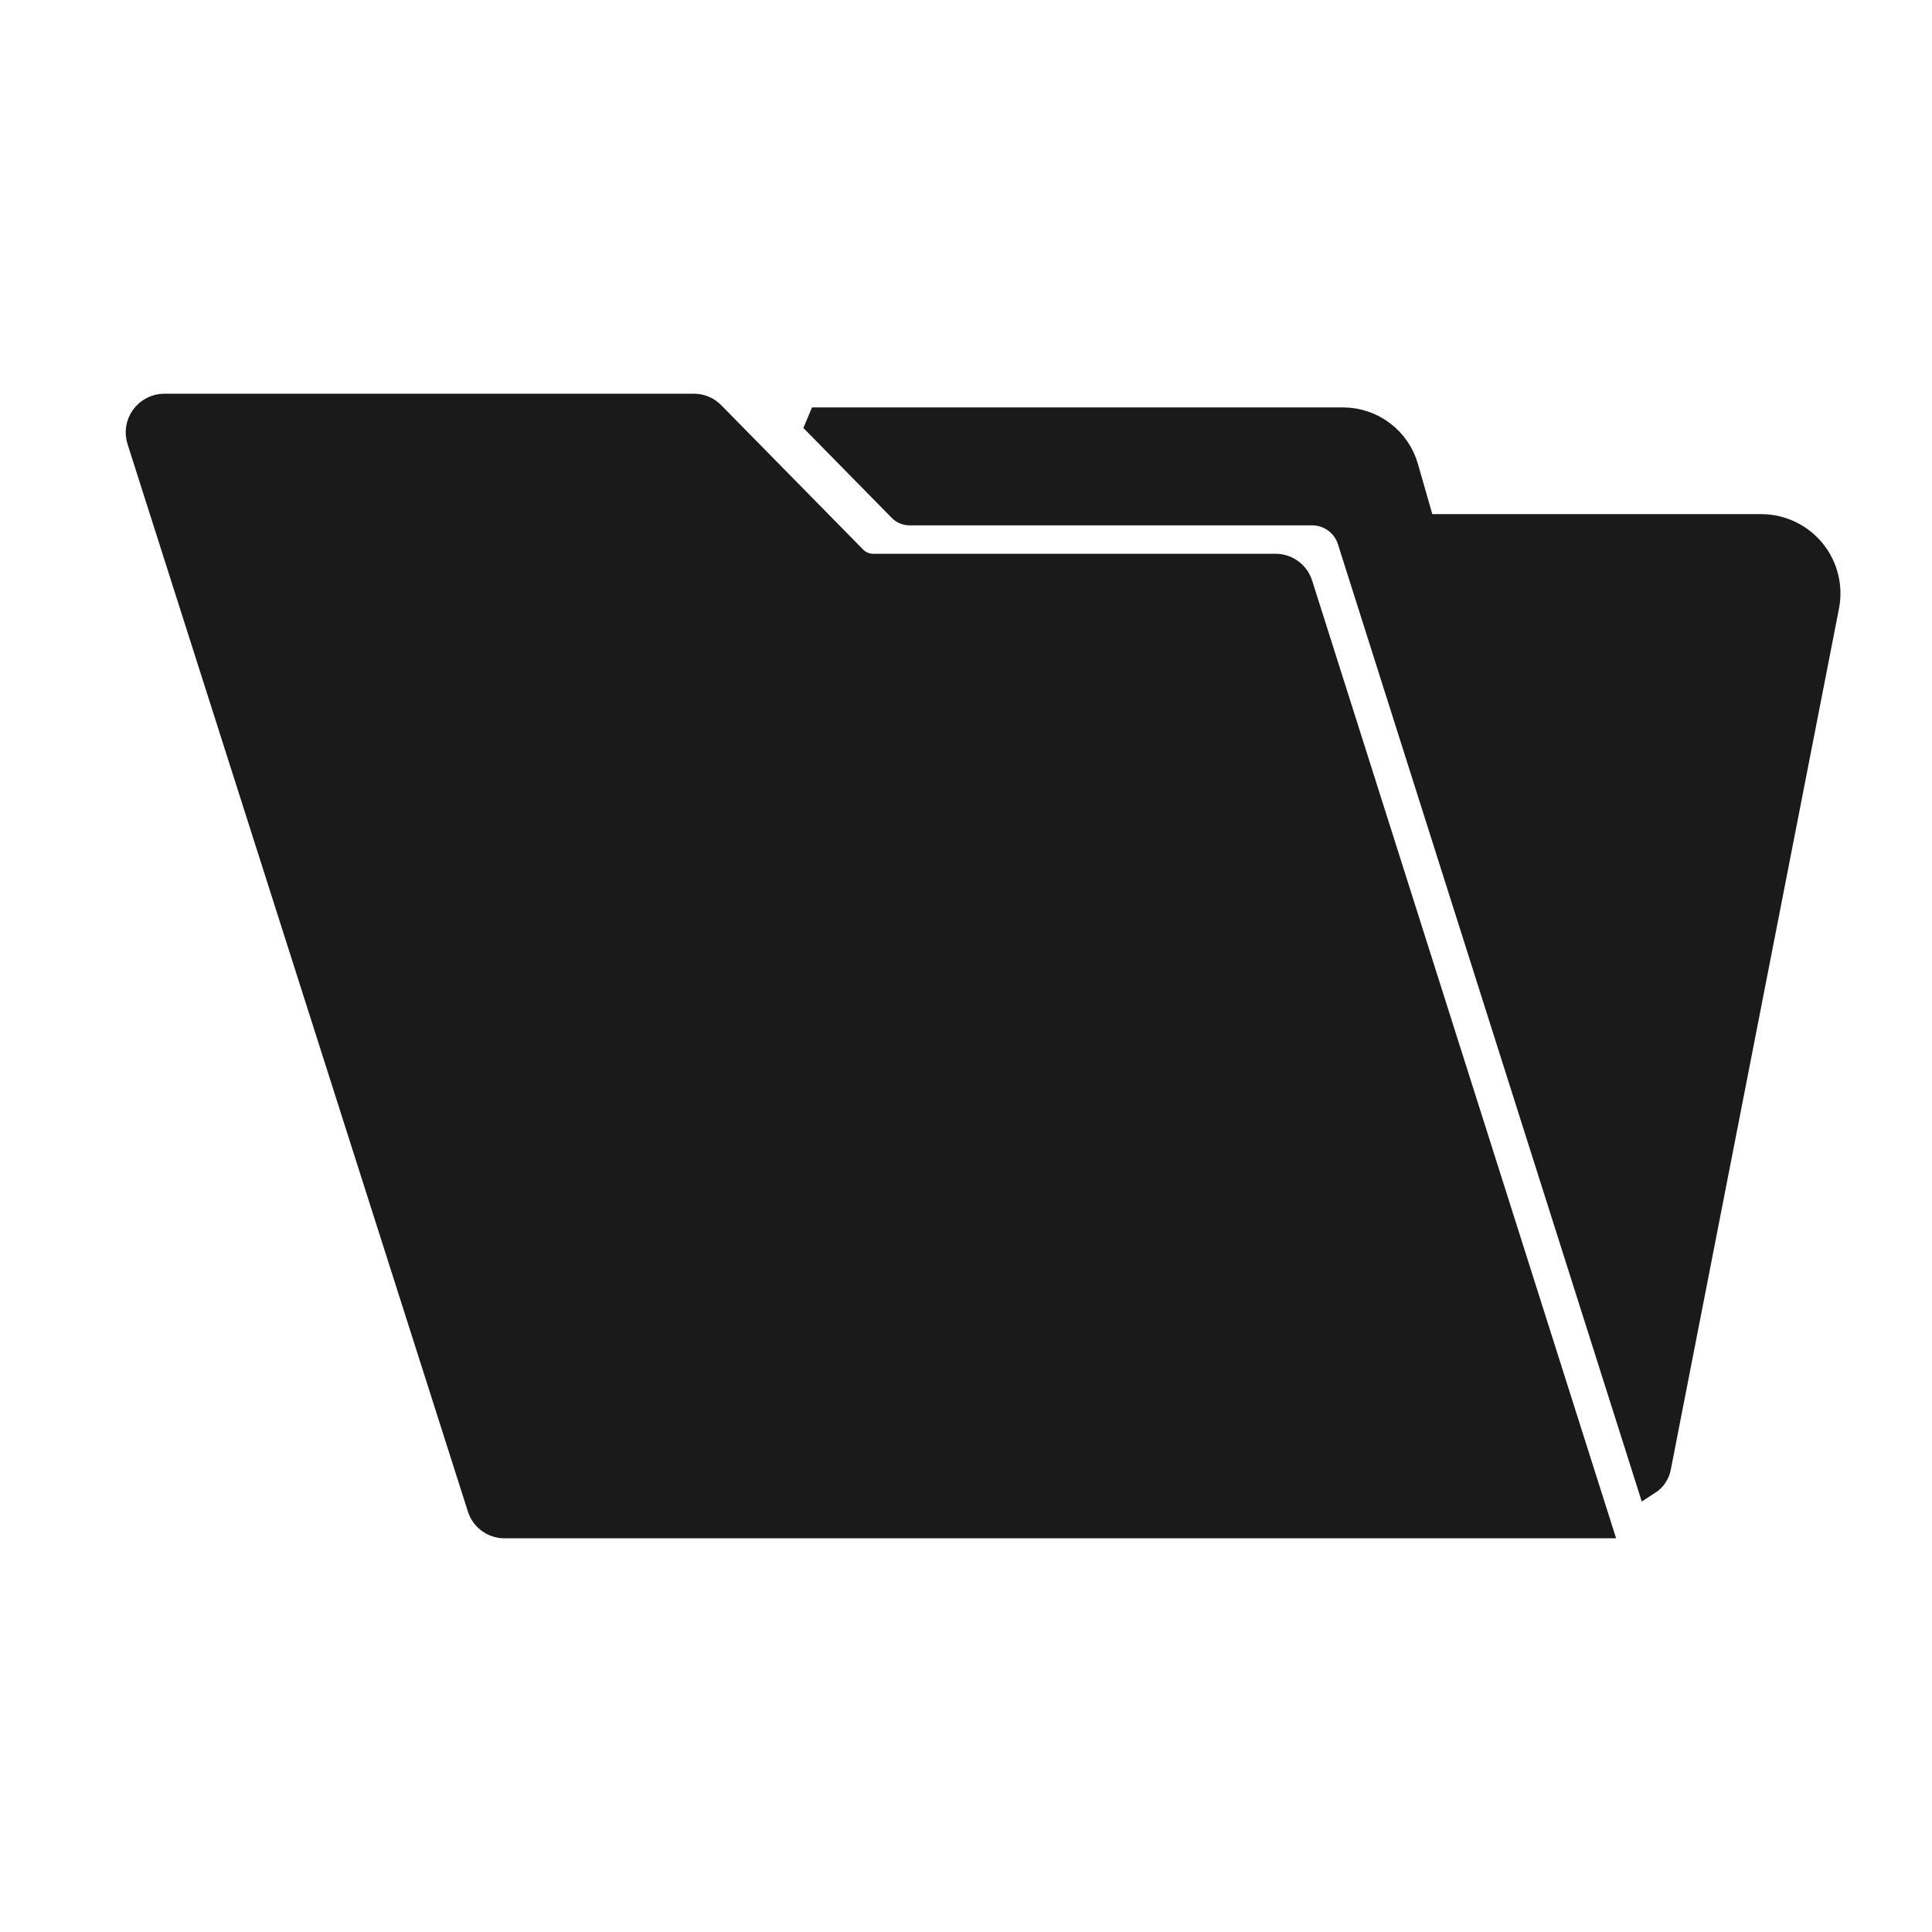
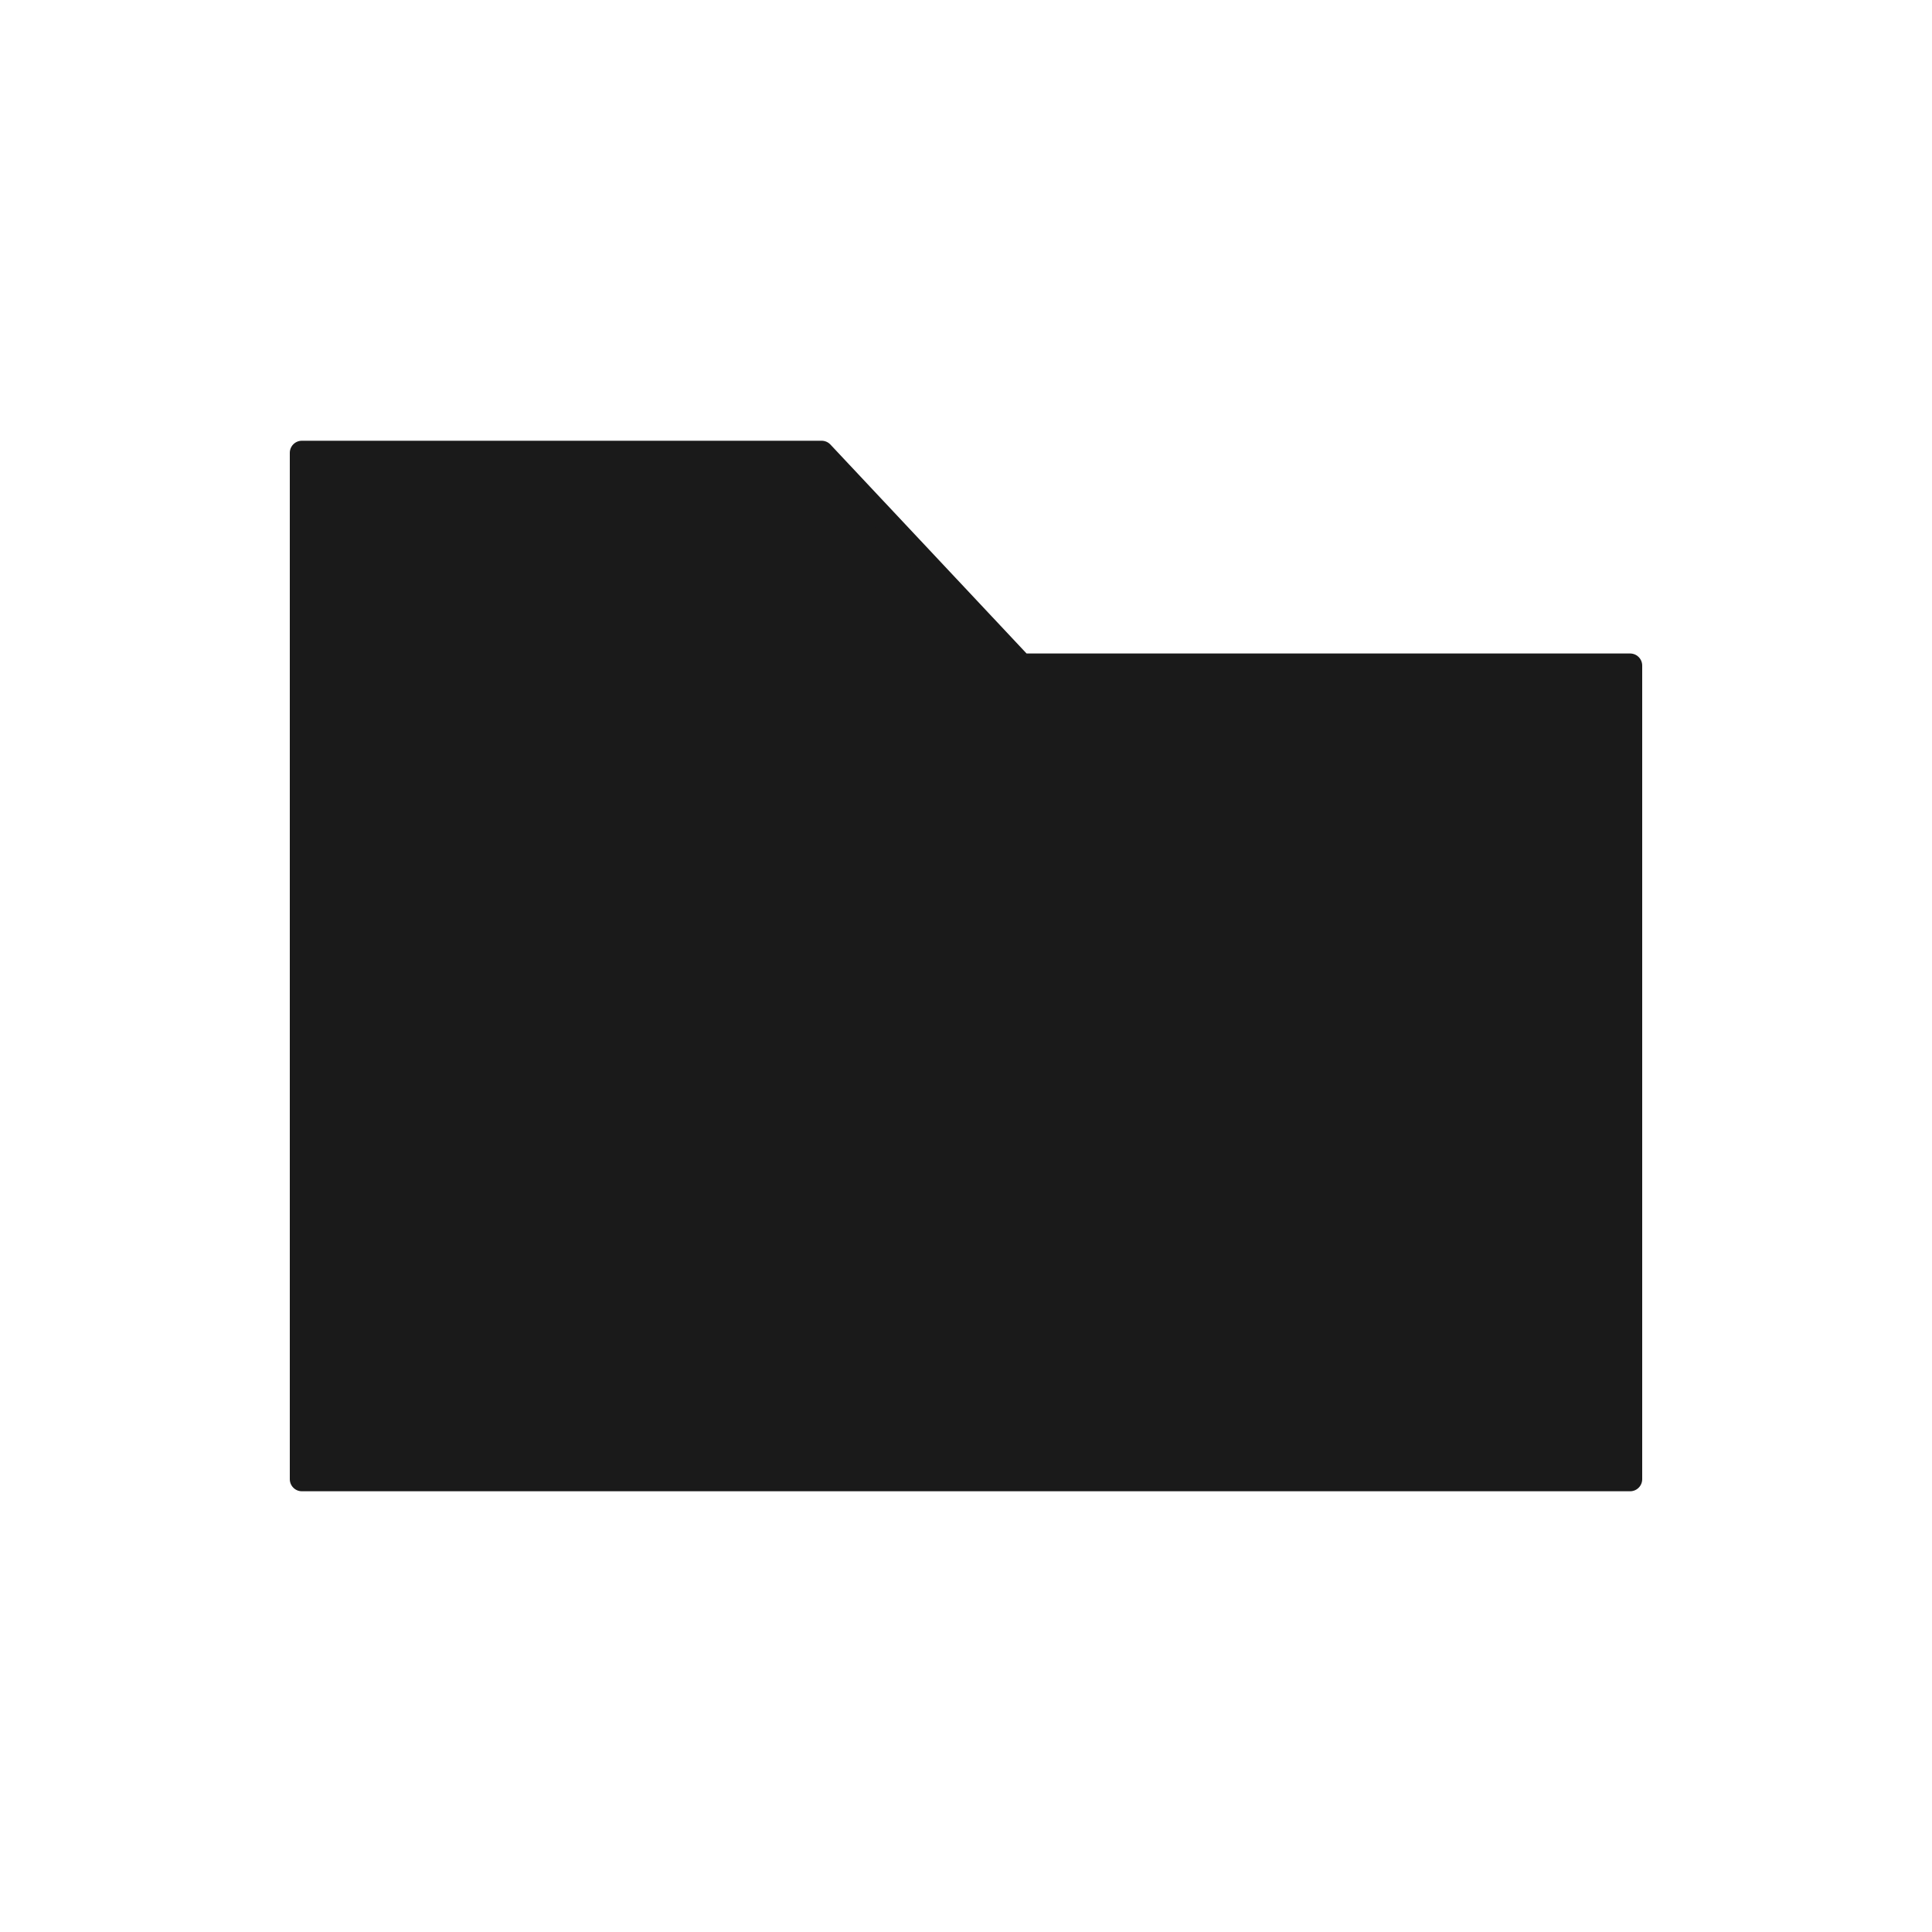
<svg xmlns="http://www.w3.org/2000/svg" viewBox="0 0 320 320">
  <defs>
-     <style>
-       .cls-1 {
-         fill: #1a1a1a;
-       }
- 
-       .cls-2 {
-         fill: none;
-         stroke: #1a1a1a;
-         stroke-miterlimit: 2;
-         stroke-width: 4px;
-       }
-     </style>
+     <style>.a{fill:#1a1a1a;stroke:#1a1a1a;stroke-linejoin:round;stroke-width:4px;}</style>
  </defs>
-   <g id="Layer_4" data-name="Layer 4">
-     <g>
-       <g>
-         <path class="cls-1" d="M211.299,93.722H144.61a4.304,4.304,0,0,1-3.069-1.293L125.439,76.048l-7.415-7.544a4.304,4.304,0,0,0-3.069-1.293H27.171a4.404,4.404,0,0,0-4.129,5.779l56.357,176.747a4.349,4.349,0,0,0,4.129,3.054H264.945L215.43,96.781A4.349,4.349,0,0,0,211.299,93.722Z" />
-         <path class="cls-1" d="M291.834,87.157H235.728L232.95,77.46a10.915,10.915,0,0,0-10.453-7.977H134.49L149.117,84.364a2.151,2.151,0,0,0,1.543.653h66.689a6.469,6.469,0,0,1,6.171,4.552L273.045,245.609a3.898,3.898,0,0,0,1.72-2.533l27.847-142.561A11.127,11.127,0,0,0,291.834,87.157Z" />
-       </g>
-       <g>
-         <path class="cls-2" d="M211.299,93.722H144.61a4.304,4.304,0,0,1-3.069-1.293L125.439,76.048l-7.415-7.544a4.304,4.304,0,0,0-3.069-1.293H27.171a4.404,4.404,0,0,0-4.129,5.779l56.357,176.747a4.349,4.349,0,0,0,4.129,3.054H264.945L215.43,96.781A4.349,4.349,0,0,0,211.299,93.722Z" />
-         <path class="cls-2" d="M291.834,87.157H235.728L232.95,77.46a10.915,10.915,0,0,0-10.453-7.977H134.49L149.117,84.364a2.151,2.151,0,0,0,1.543.653h66.689a6.469,6.469,0,0,1,6.171,4.552L273.045,245.609a3.898,3.898,0,0,0,1.72-2.533l27.847-142.561A11.127,11.127,0,0,0,291.834,87.157Z" />
-       </g>
-     </g>
-   </g>
+   <polygon class="a" points="50 75 50 245 270 245 270 110.238 169.167 110.238 136.087 75 50 75" />
</svg>
